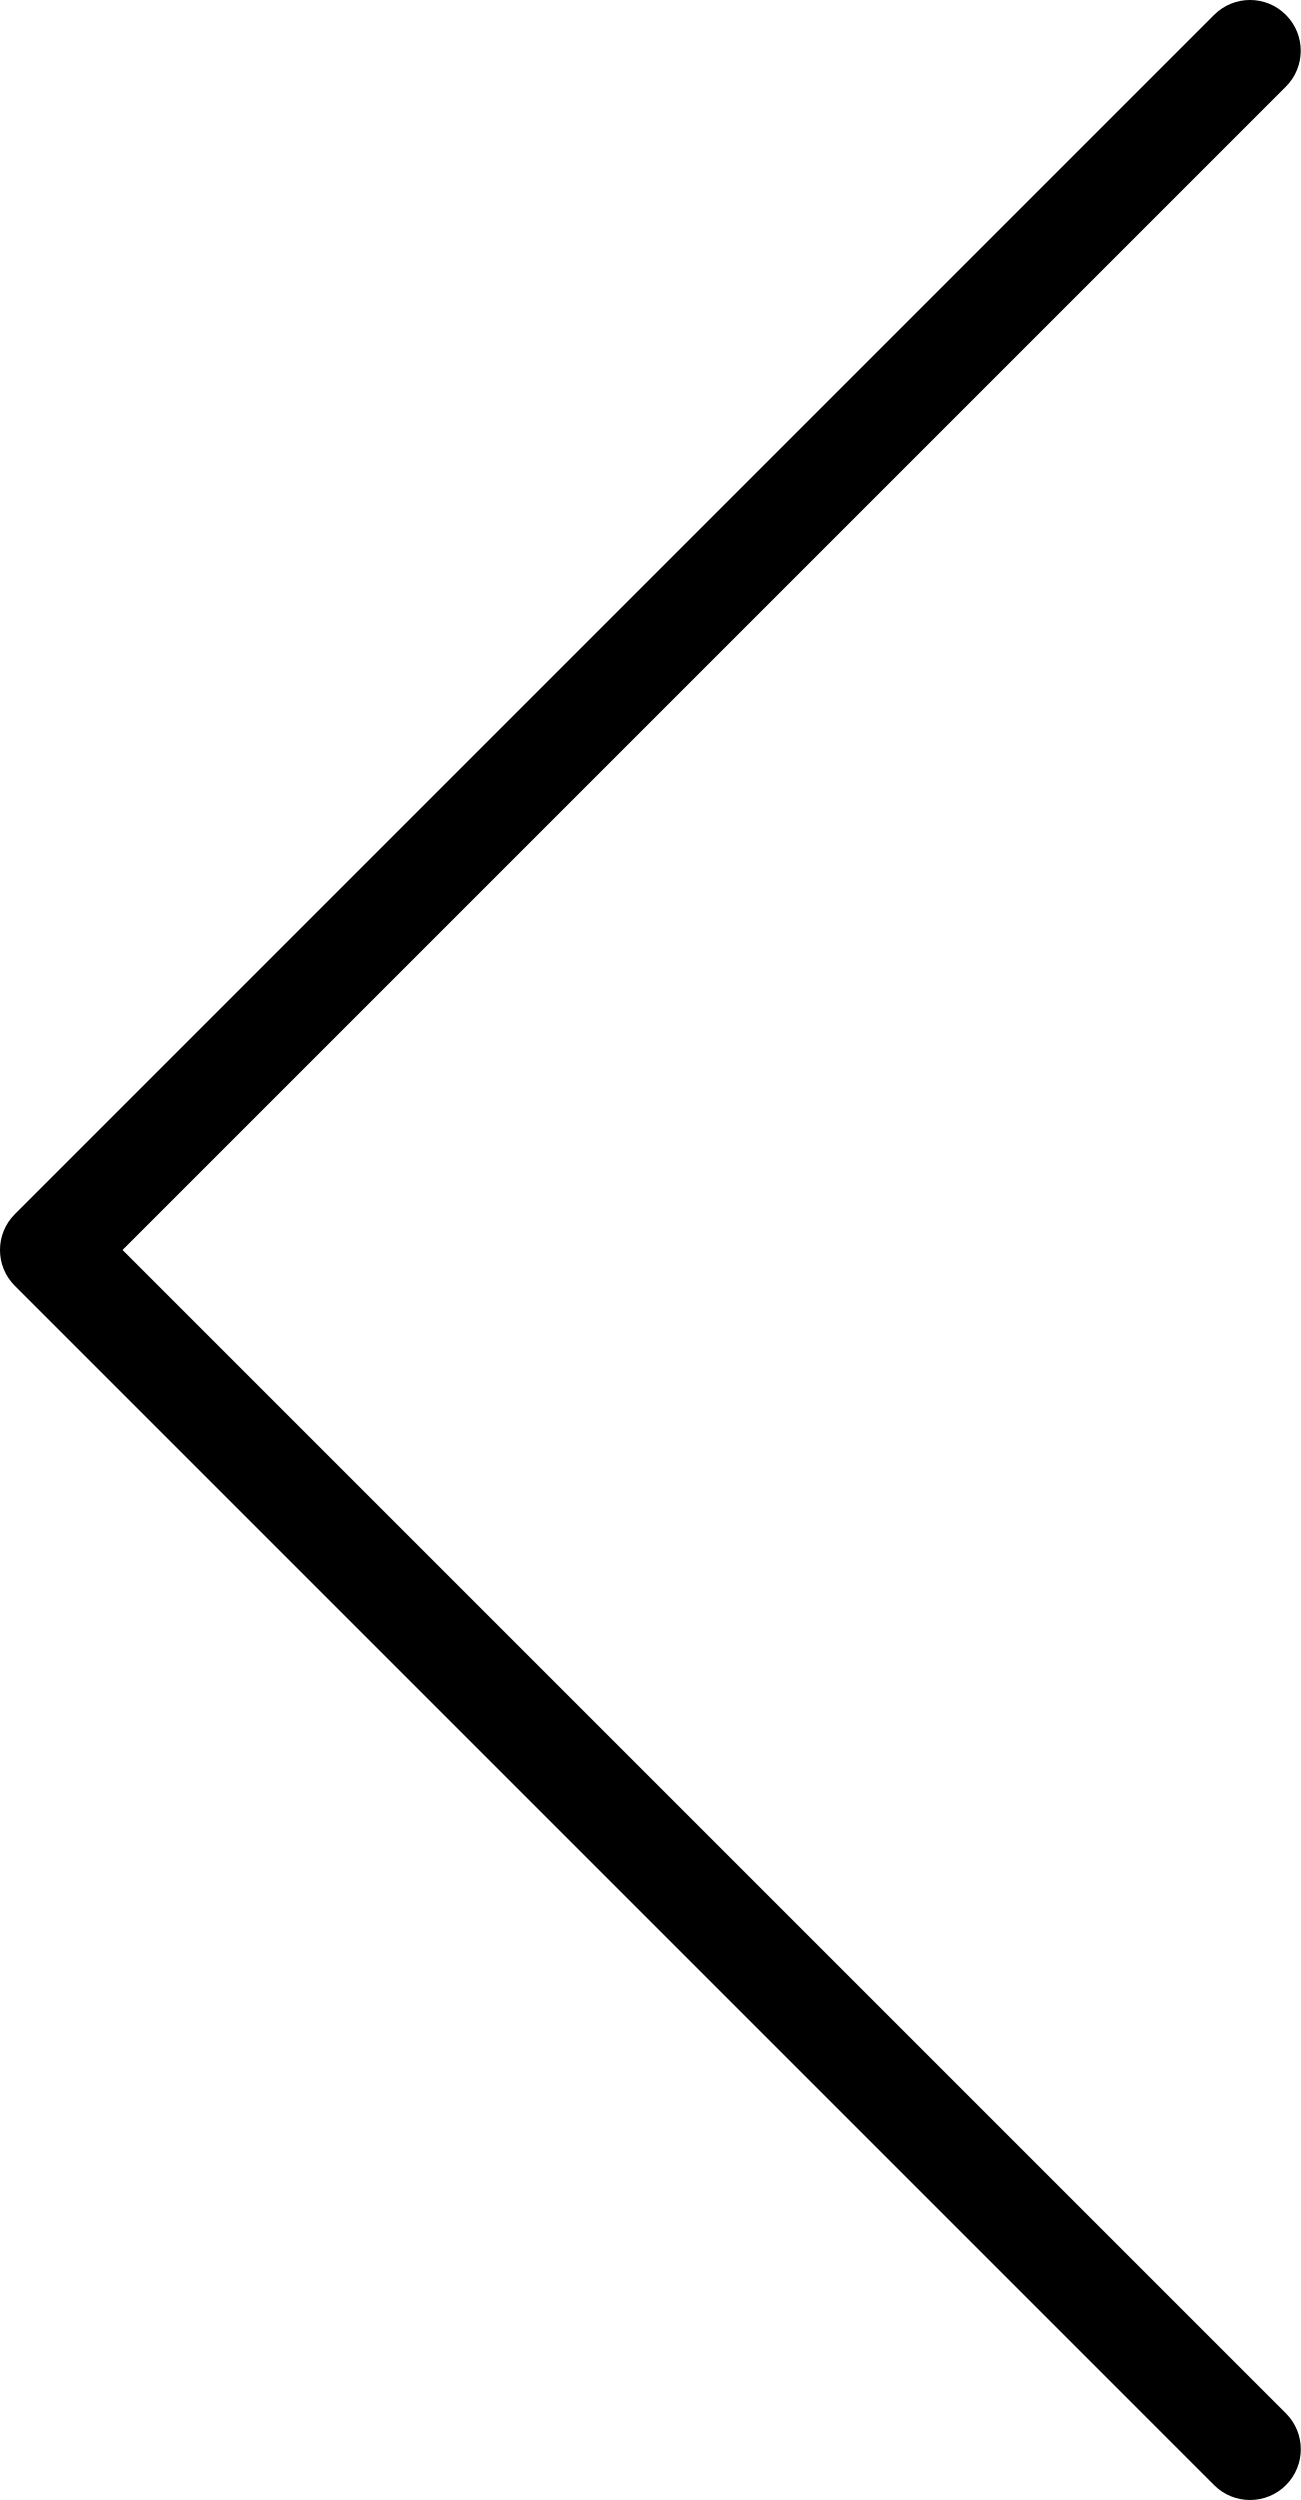
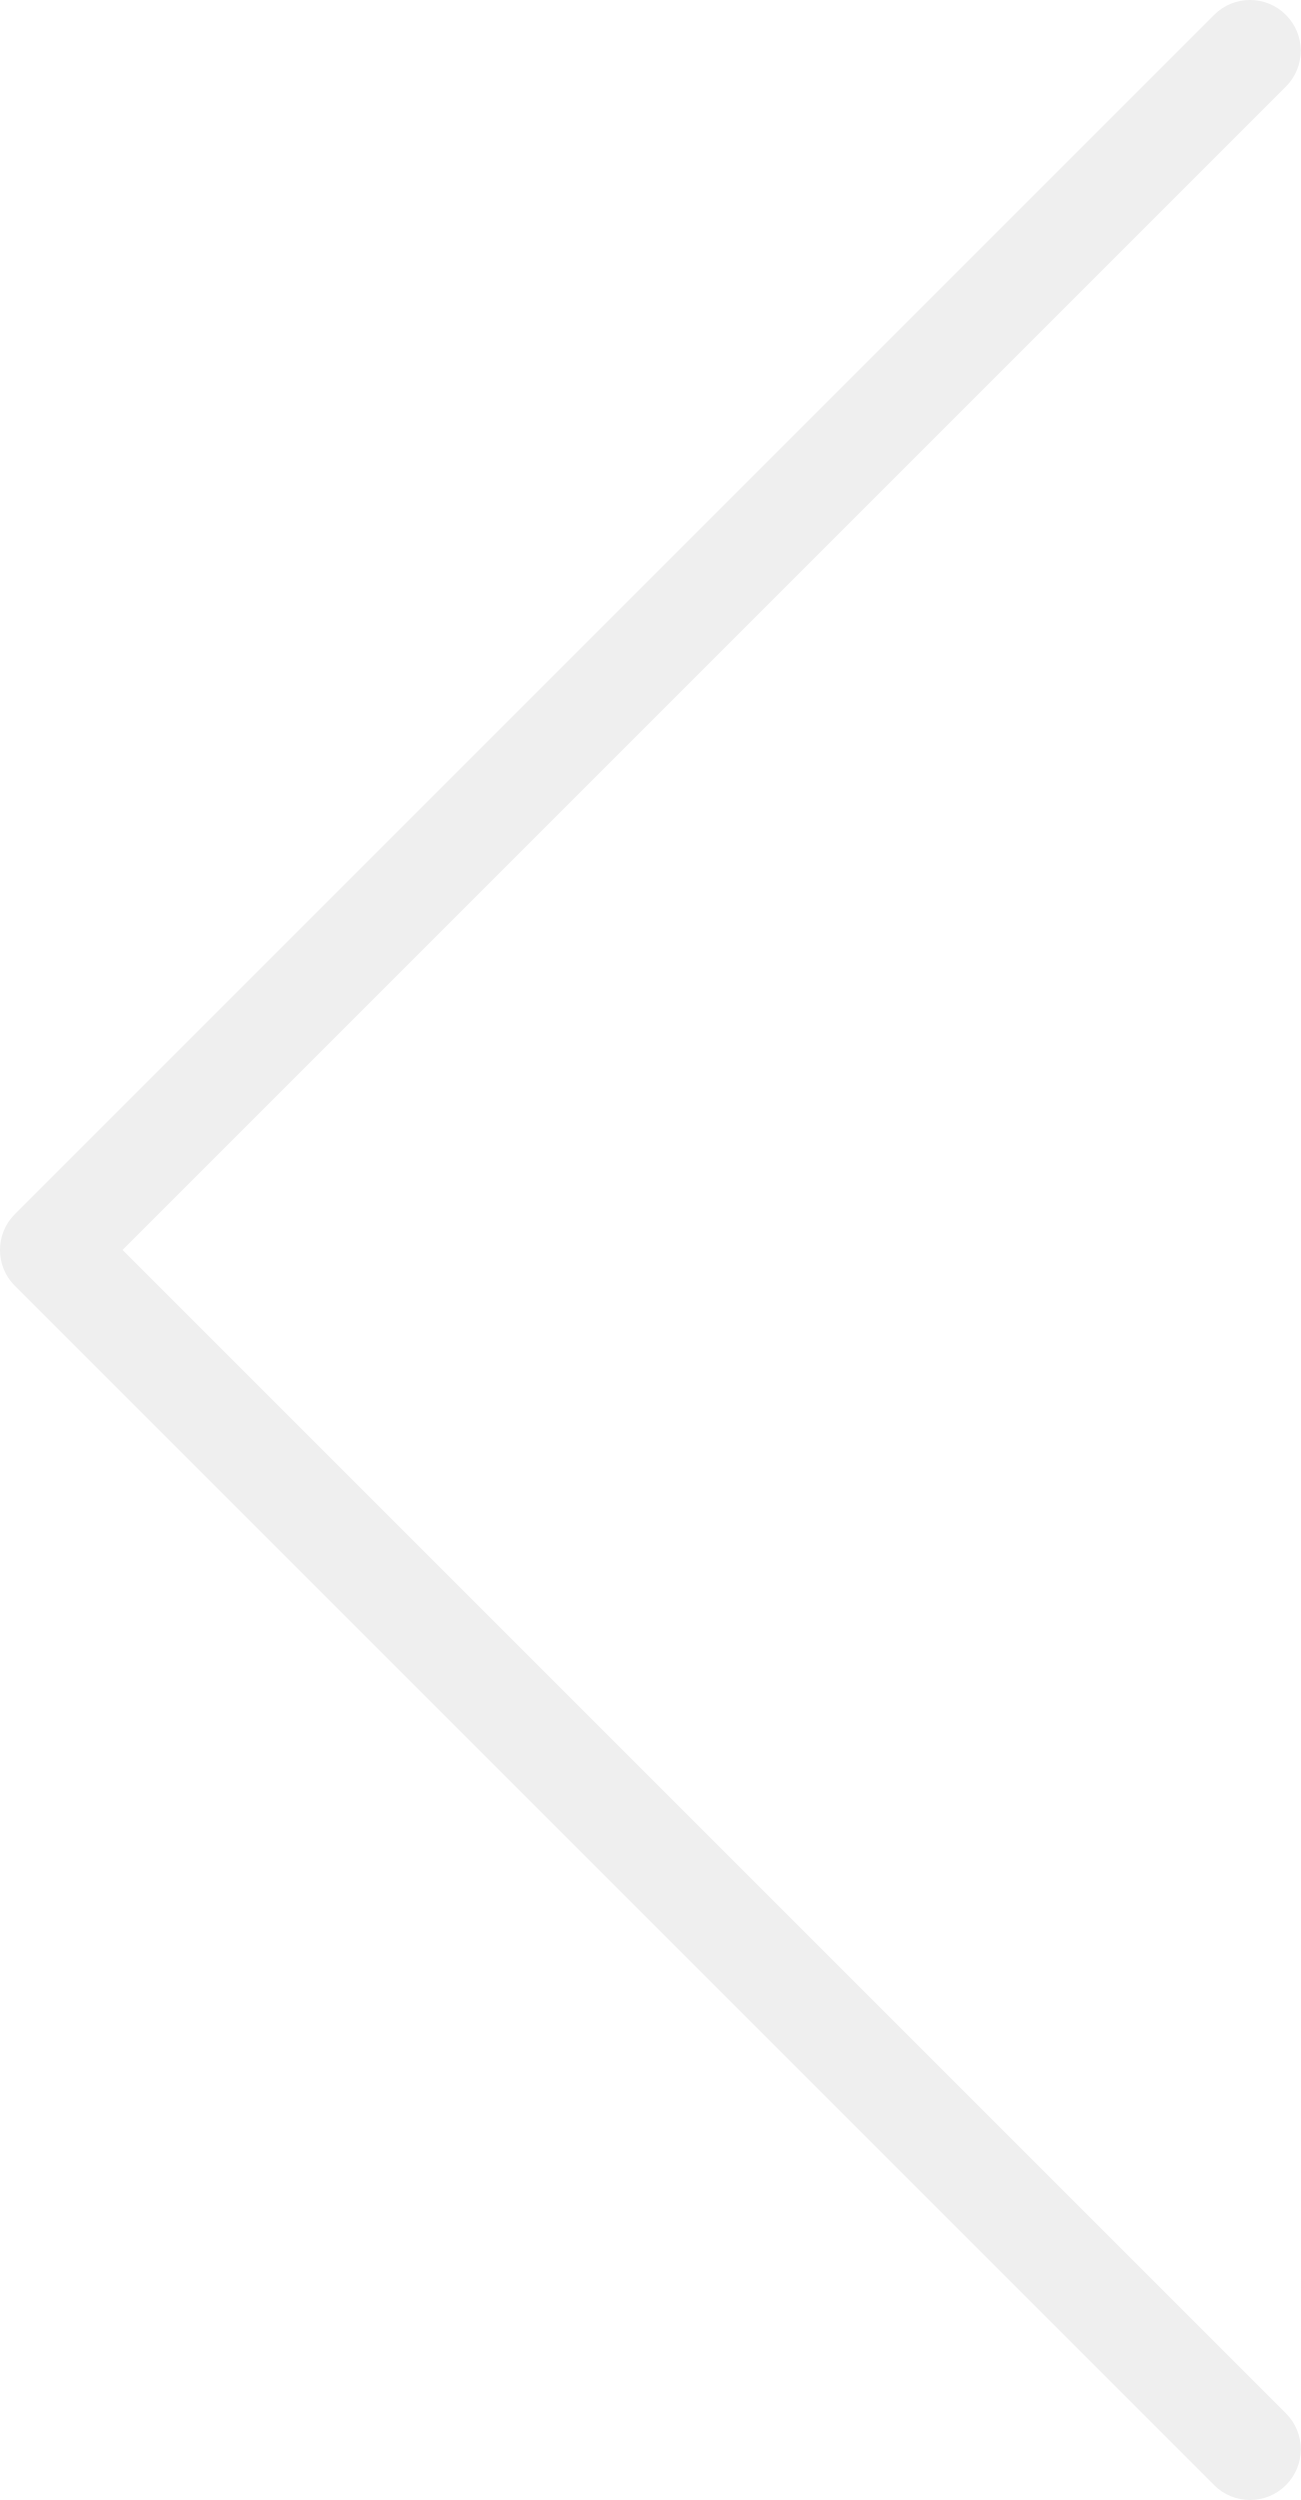
<svg xmlns="http://www.w3.org/2000/svg" version="1.1" id="Layer_1" x="0px" y="0px" width="21.706px" height="41.719px" viewBox="0 0 21.706 41.719" enable-background="new 0 0 21.706 41.719" xml:space="preserve">
-   <path d="M2.045,20.859L21.458,1.446c0.331-0.331,0.331-0.867,0-1.198c-0.33-0.331-0.867-0.331-1.197,0L0.248,20.261 c-0.331,0.33-0.331,0.867,0,1.197l20.013,20.013c0.164,0.165,0.382,0.248,0.599,0.248s0.434-0.083,0.599-0.248 c0.331-0.331,0.331-0.867,0-1.198L2.045,20.859z" />
+   <path fill="#efefef" d="M2.045,20.859L21.458,1.446c0.331-0.331,0.331-0.867,0-1.198c-0.33-0.331-0.867-0.331-1.197,0L0.248,20.261 c-0.331,0.33-0.331,0.867,0,1.197l20.013,20.013c0.164,0.165,0.382,0.248,0.599,0.248s0.434-0.083,0.599-0.248 c0.331-0.331,0.331-0.867,0-1.198L2.045,20.859z" />
</svg>
